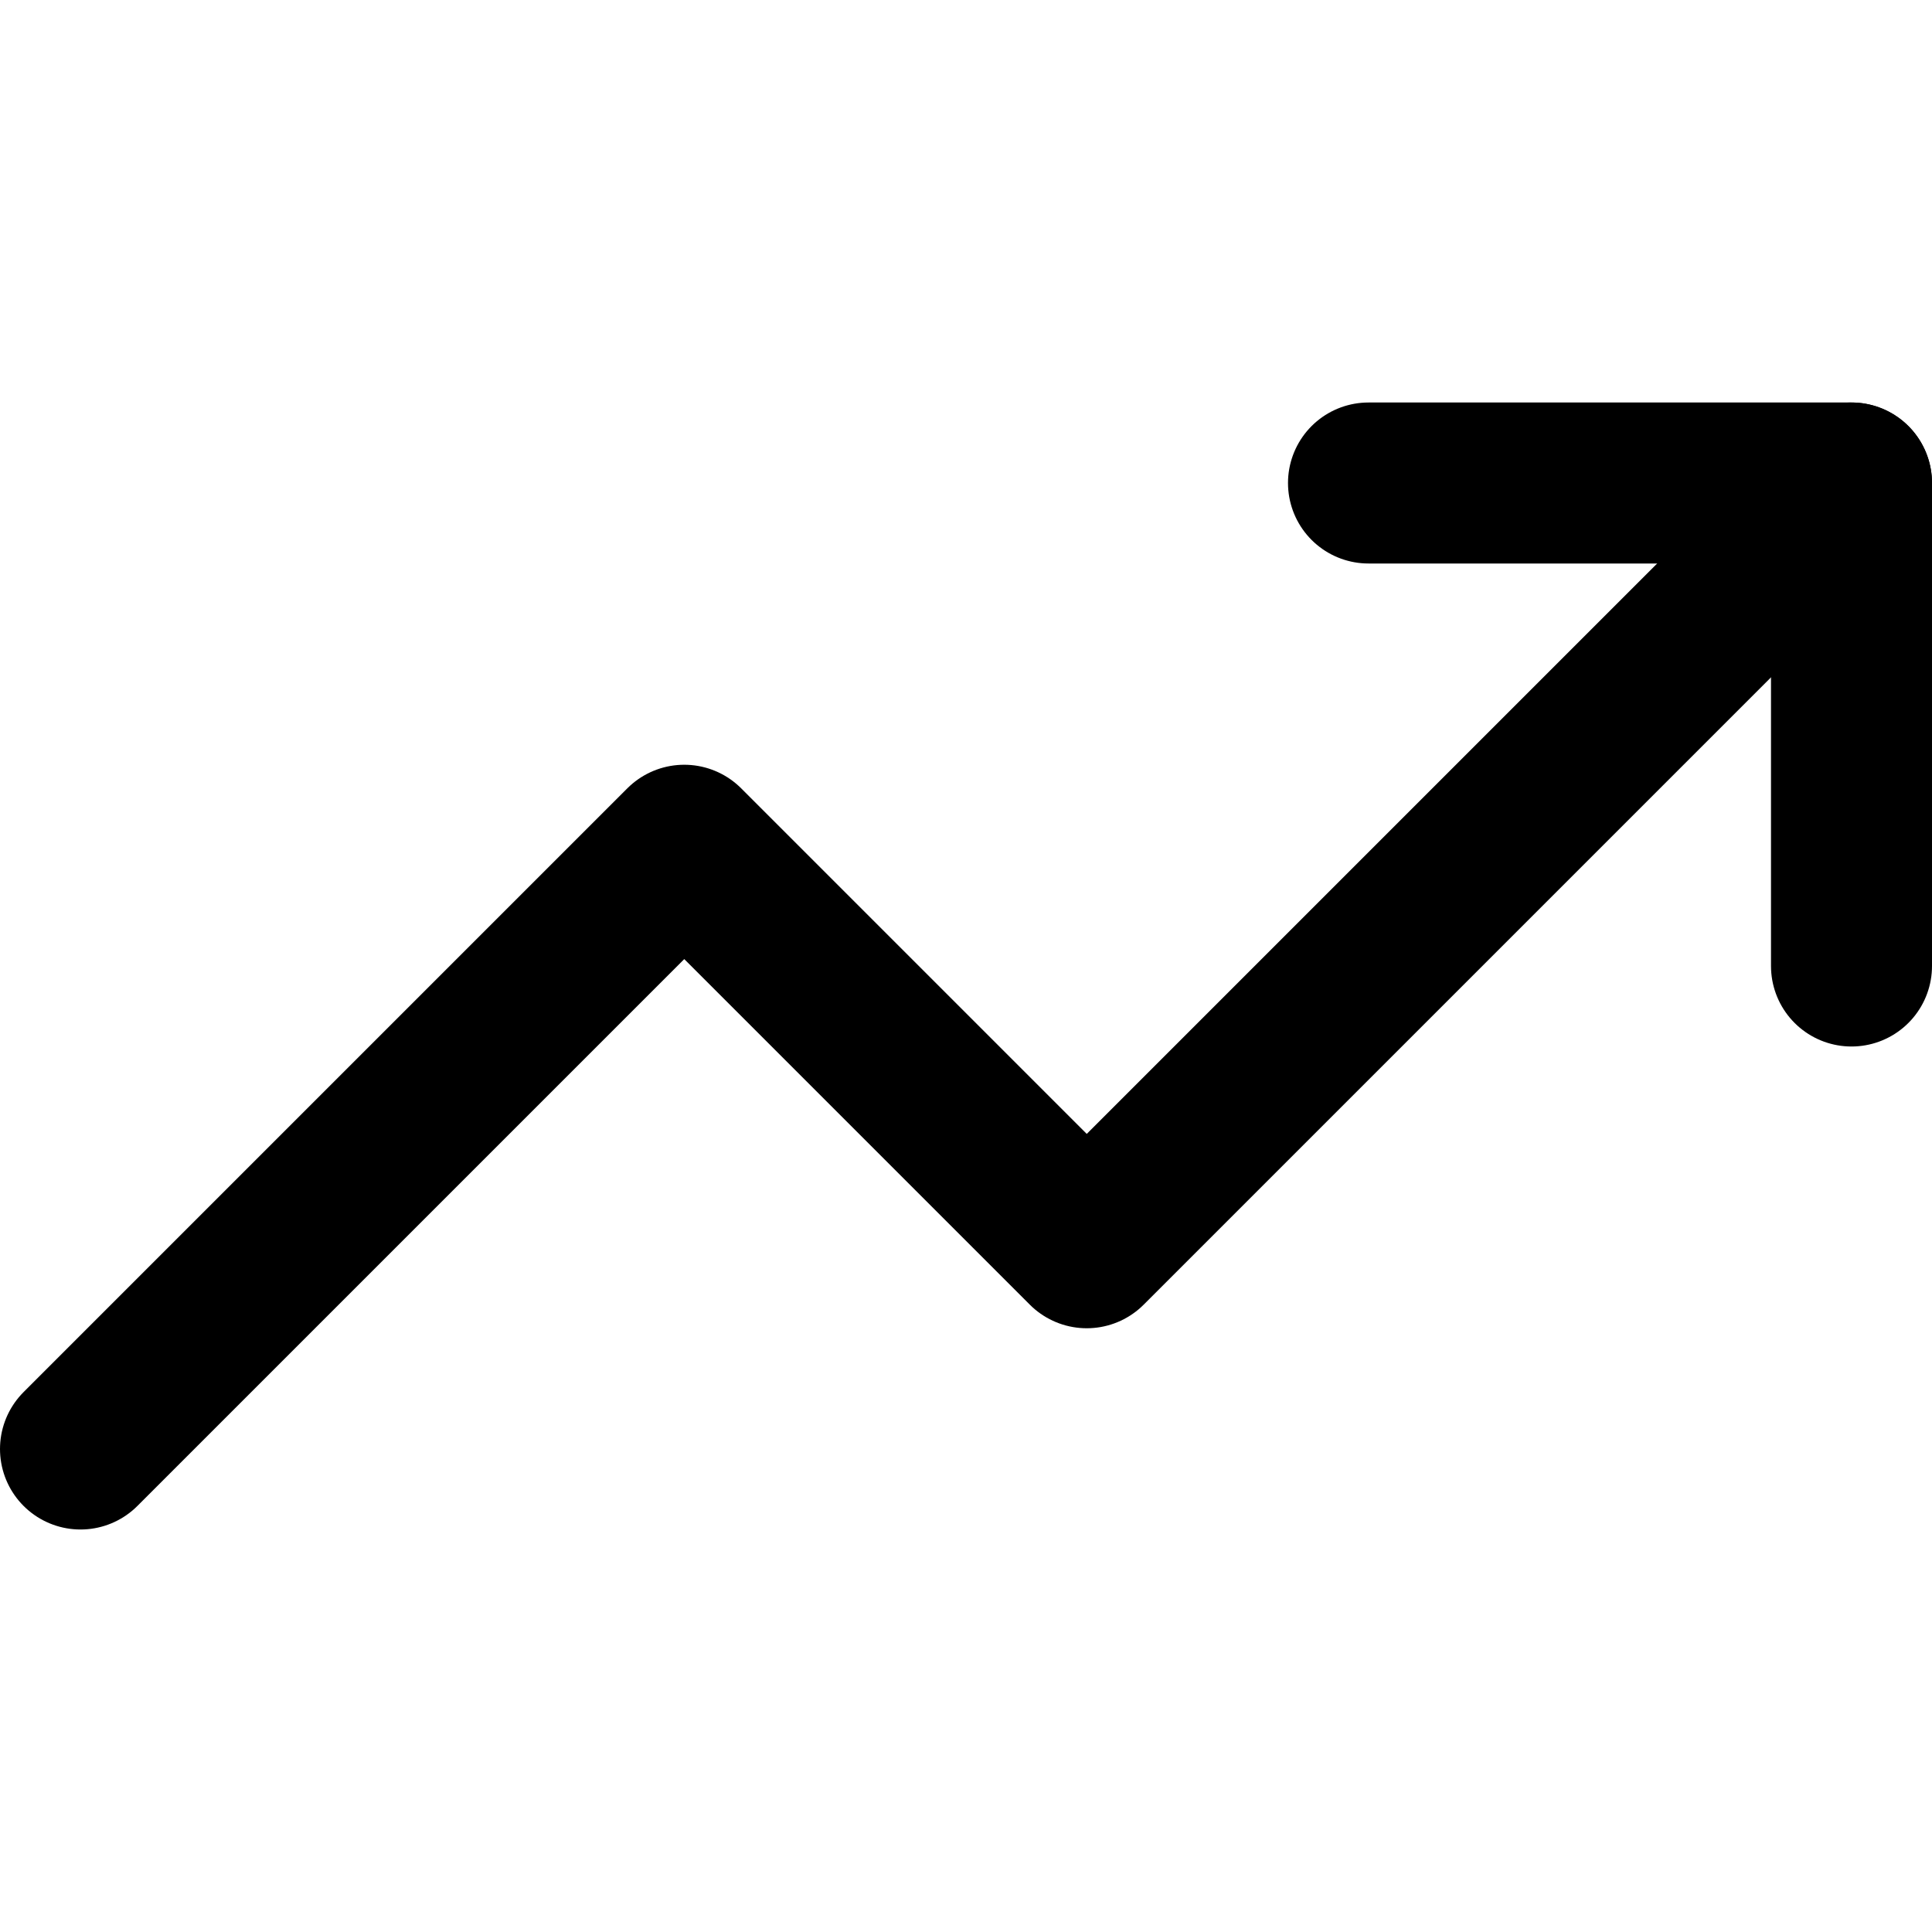
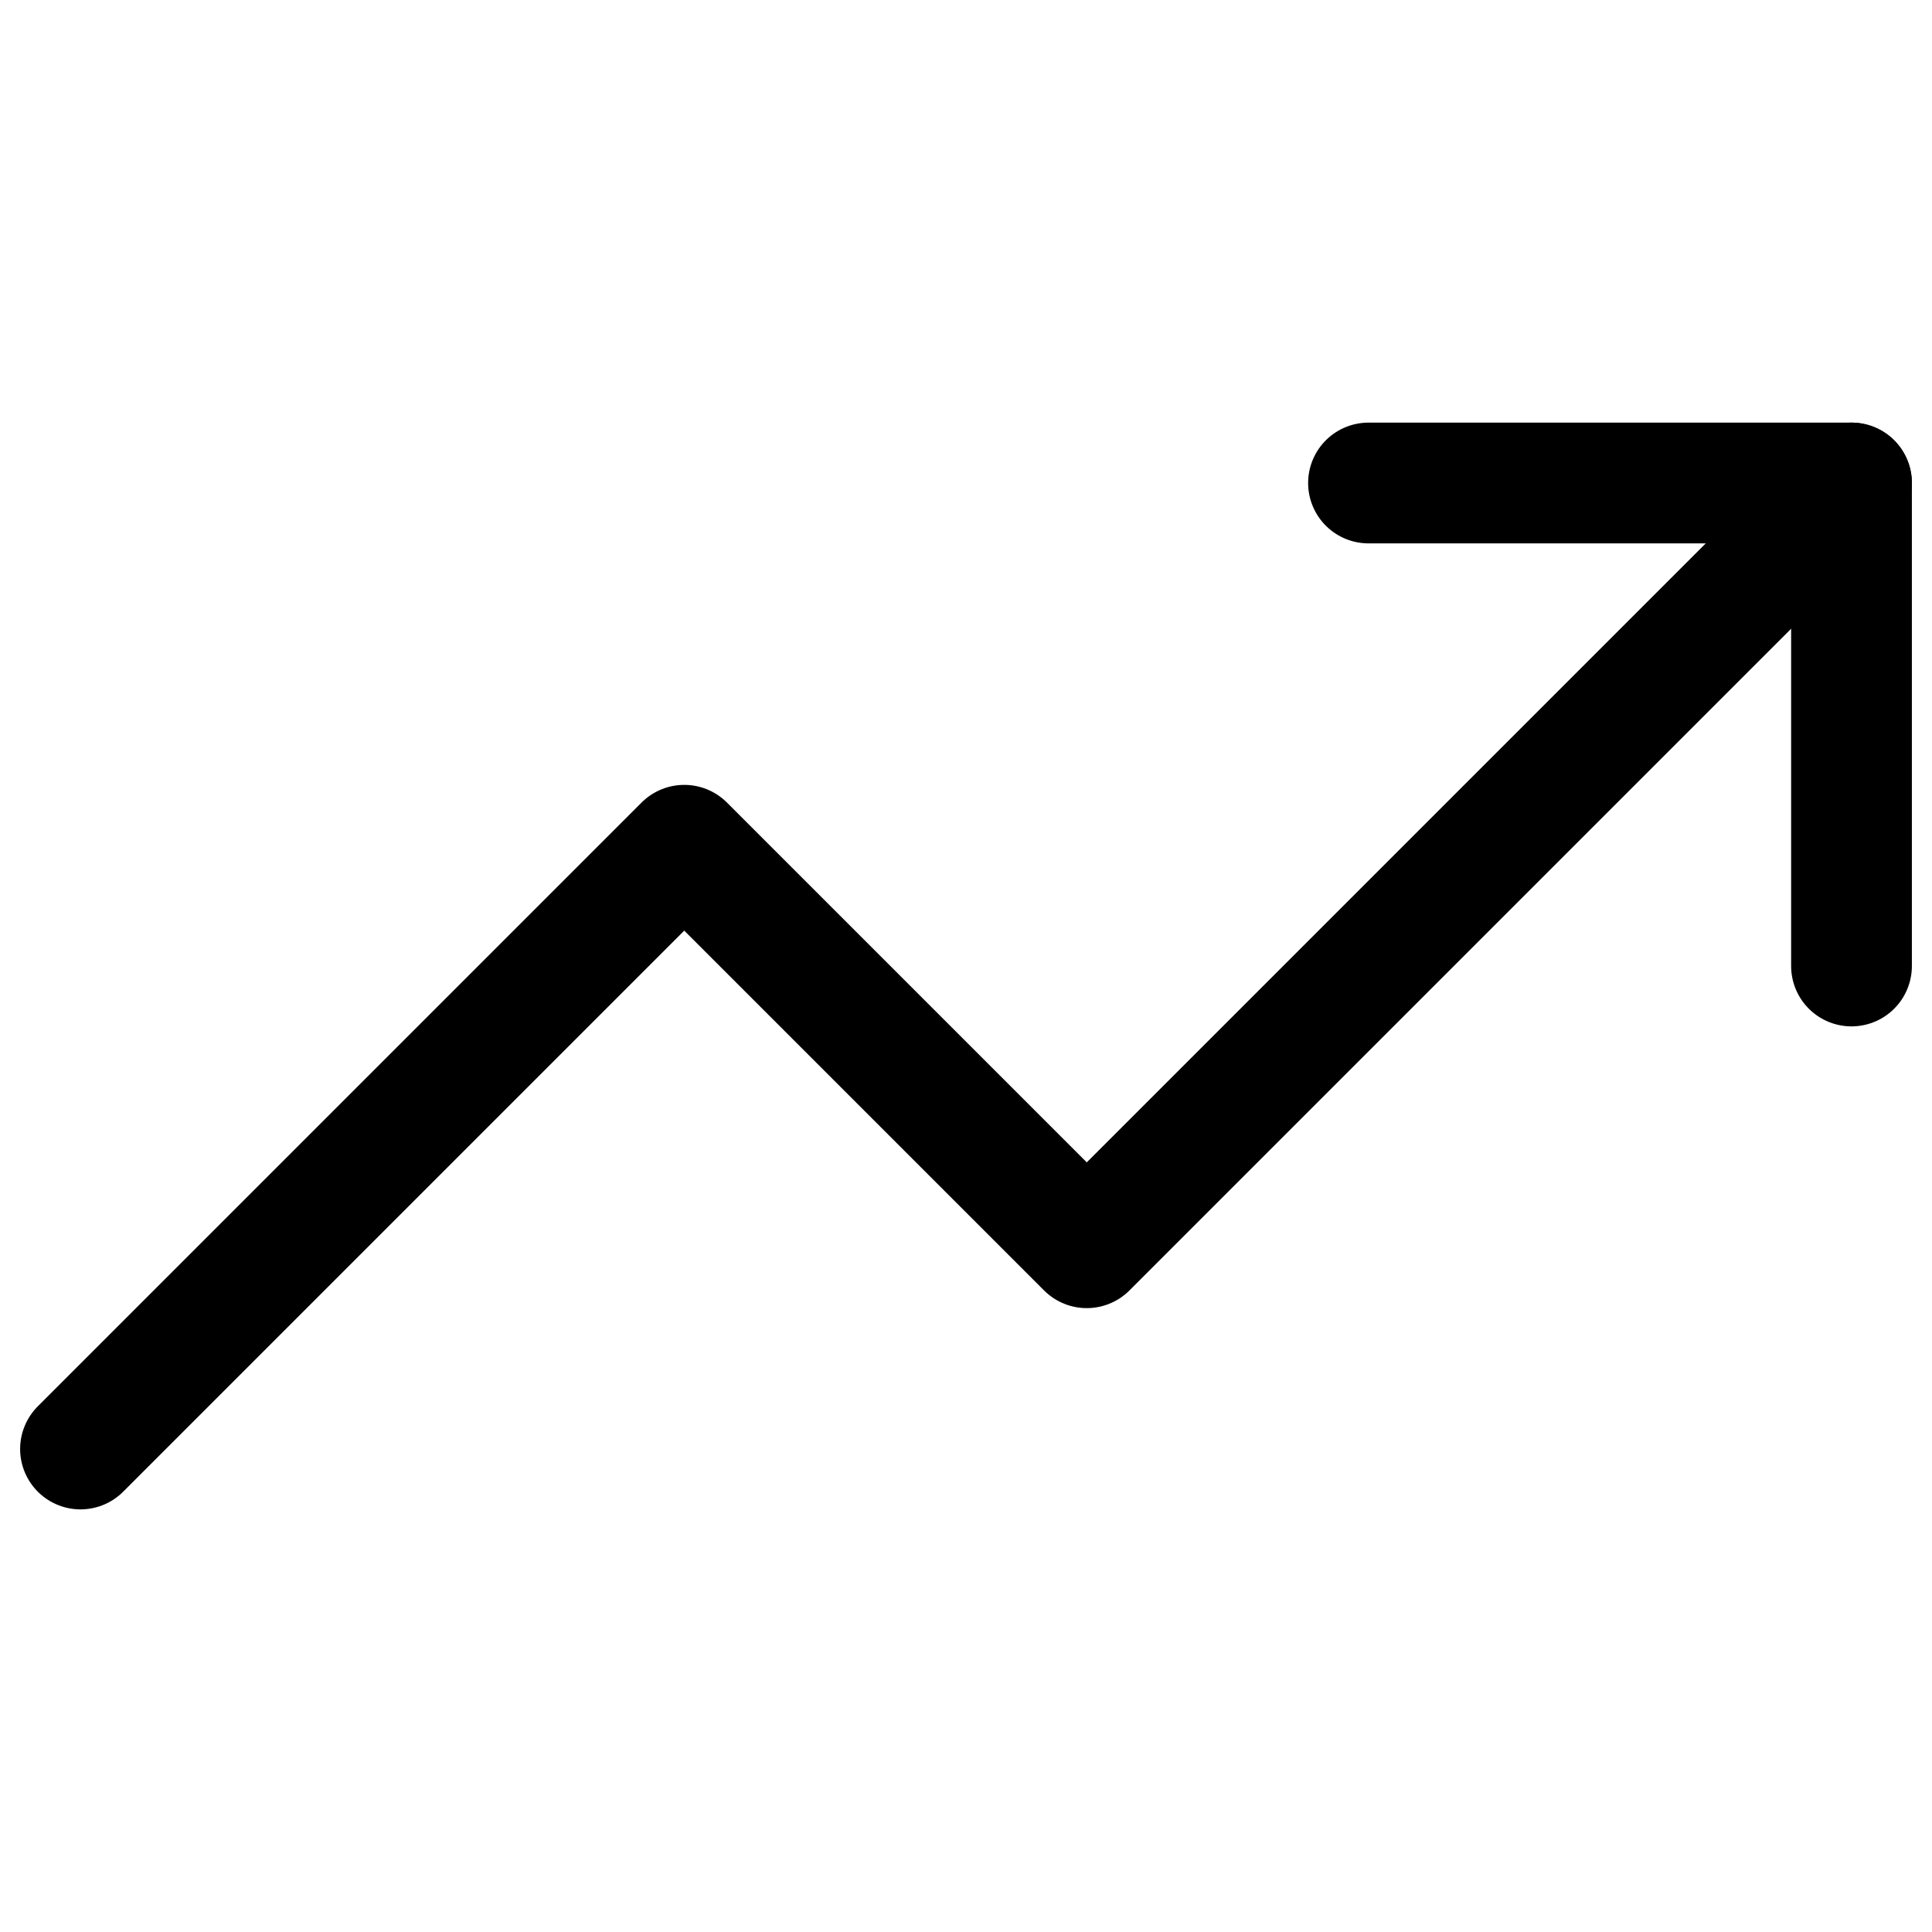
- <svg xmlns="http://www.w3.org/2000/svg" width="24" height="24" viewBox="0 0 24 24" fill="none" stroke="currentColor" stroke-width="2" stroke-linecap="round" stroke-linejoin="round" class="feather feather-trending-up">
+ <svg xmlns="http://www.w3.org/2000/svg" width="24" height="24" viewBox="0 0 24 24" fill="none" stroke="currentColor" stroke-width="1.5" stroke-linecap="round" stroke-linejoin="round" class="feather feather-trending-up">
  <polyline points="23 6 13.5 15.5 8.5 10.5 1 18" />
  <polyline points="17 6 23 6 23 12" />
</svg>
